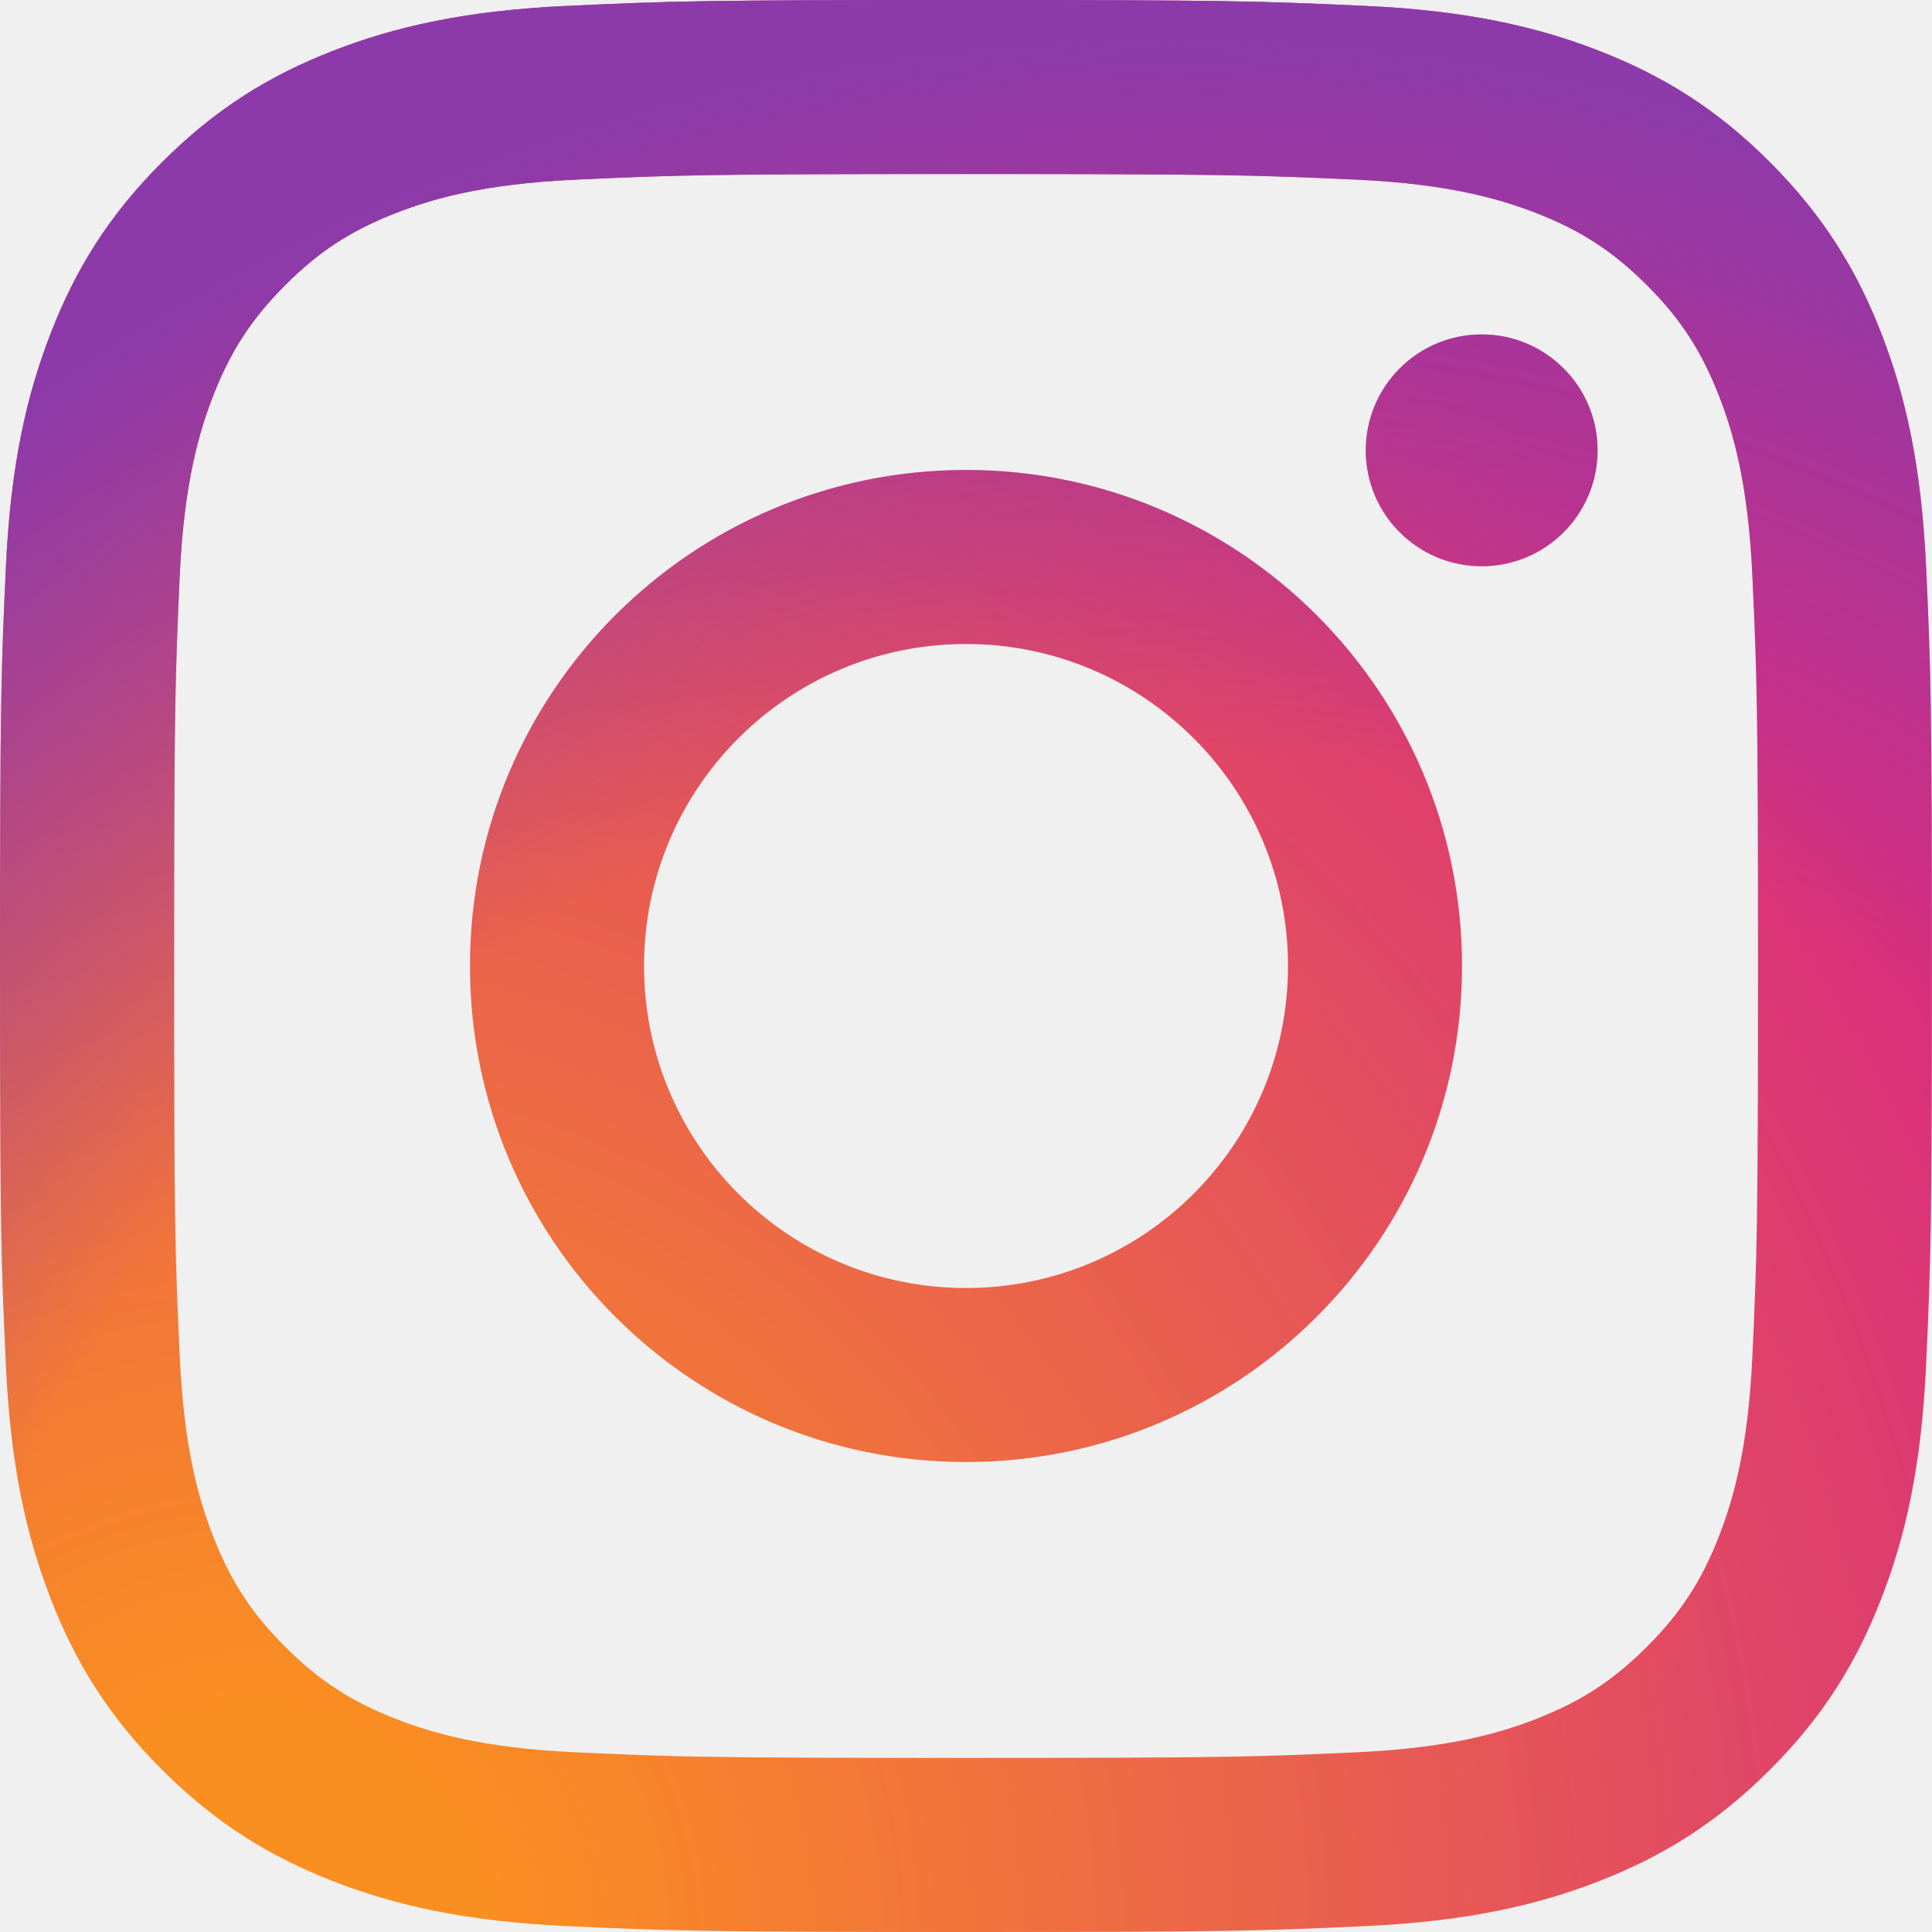
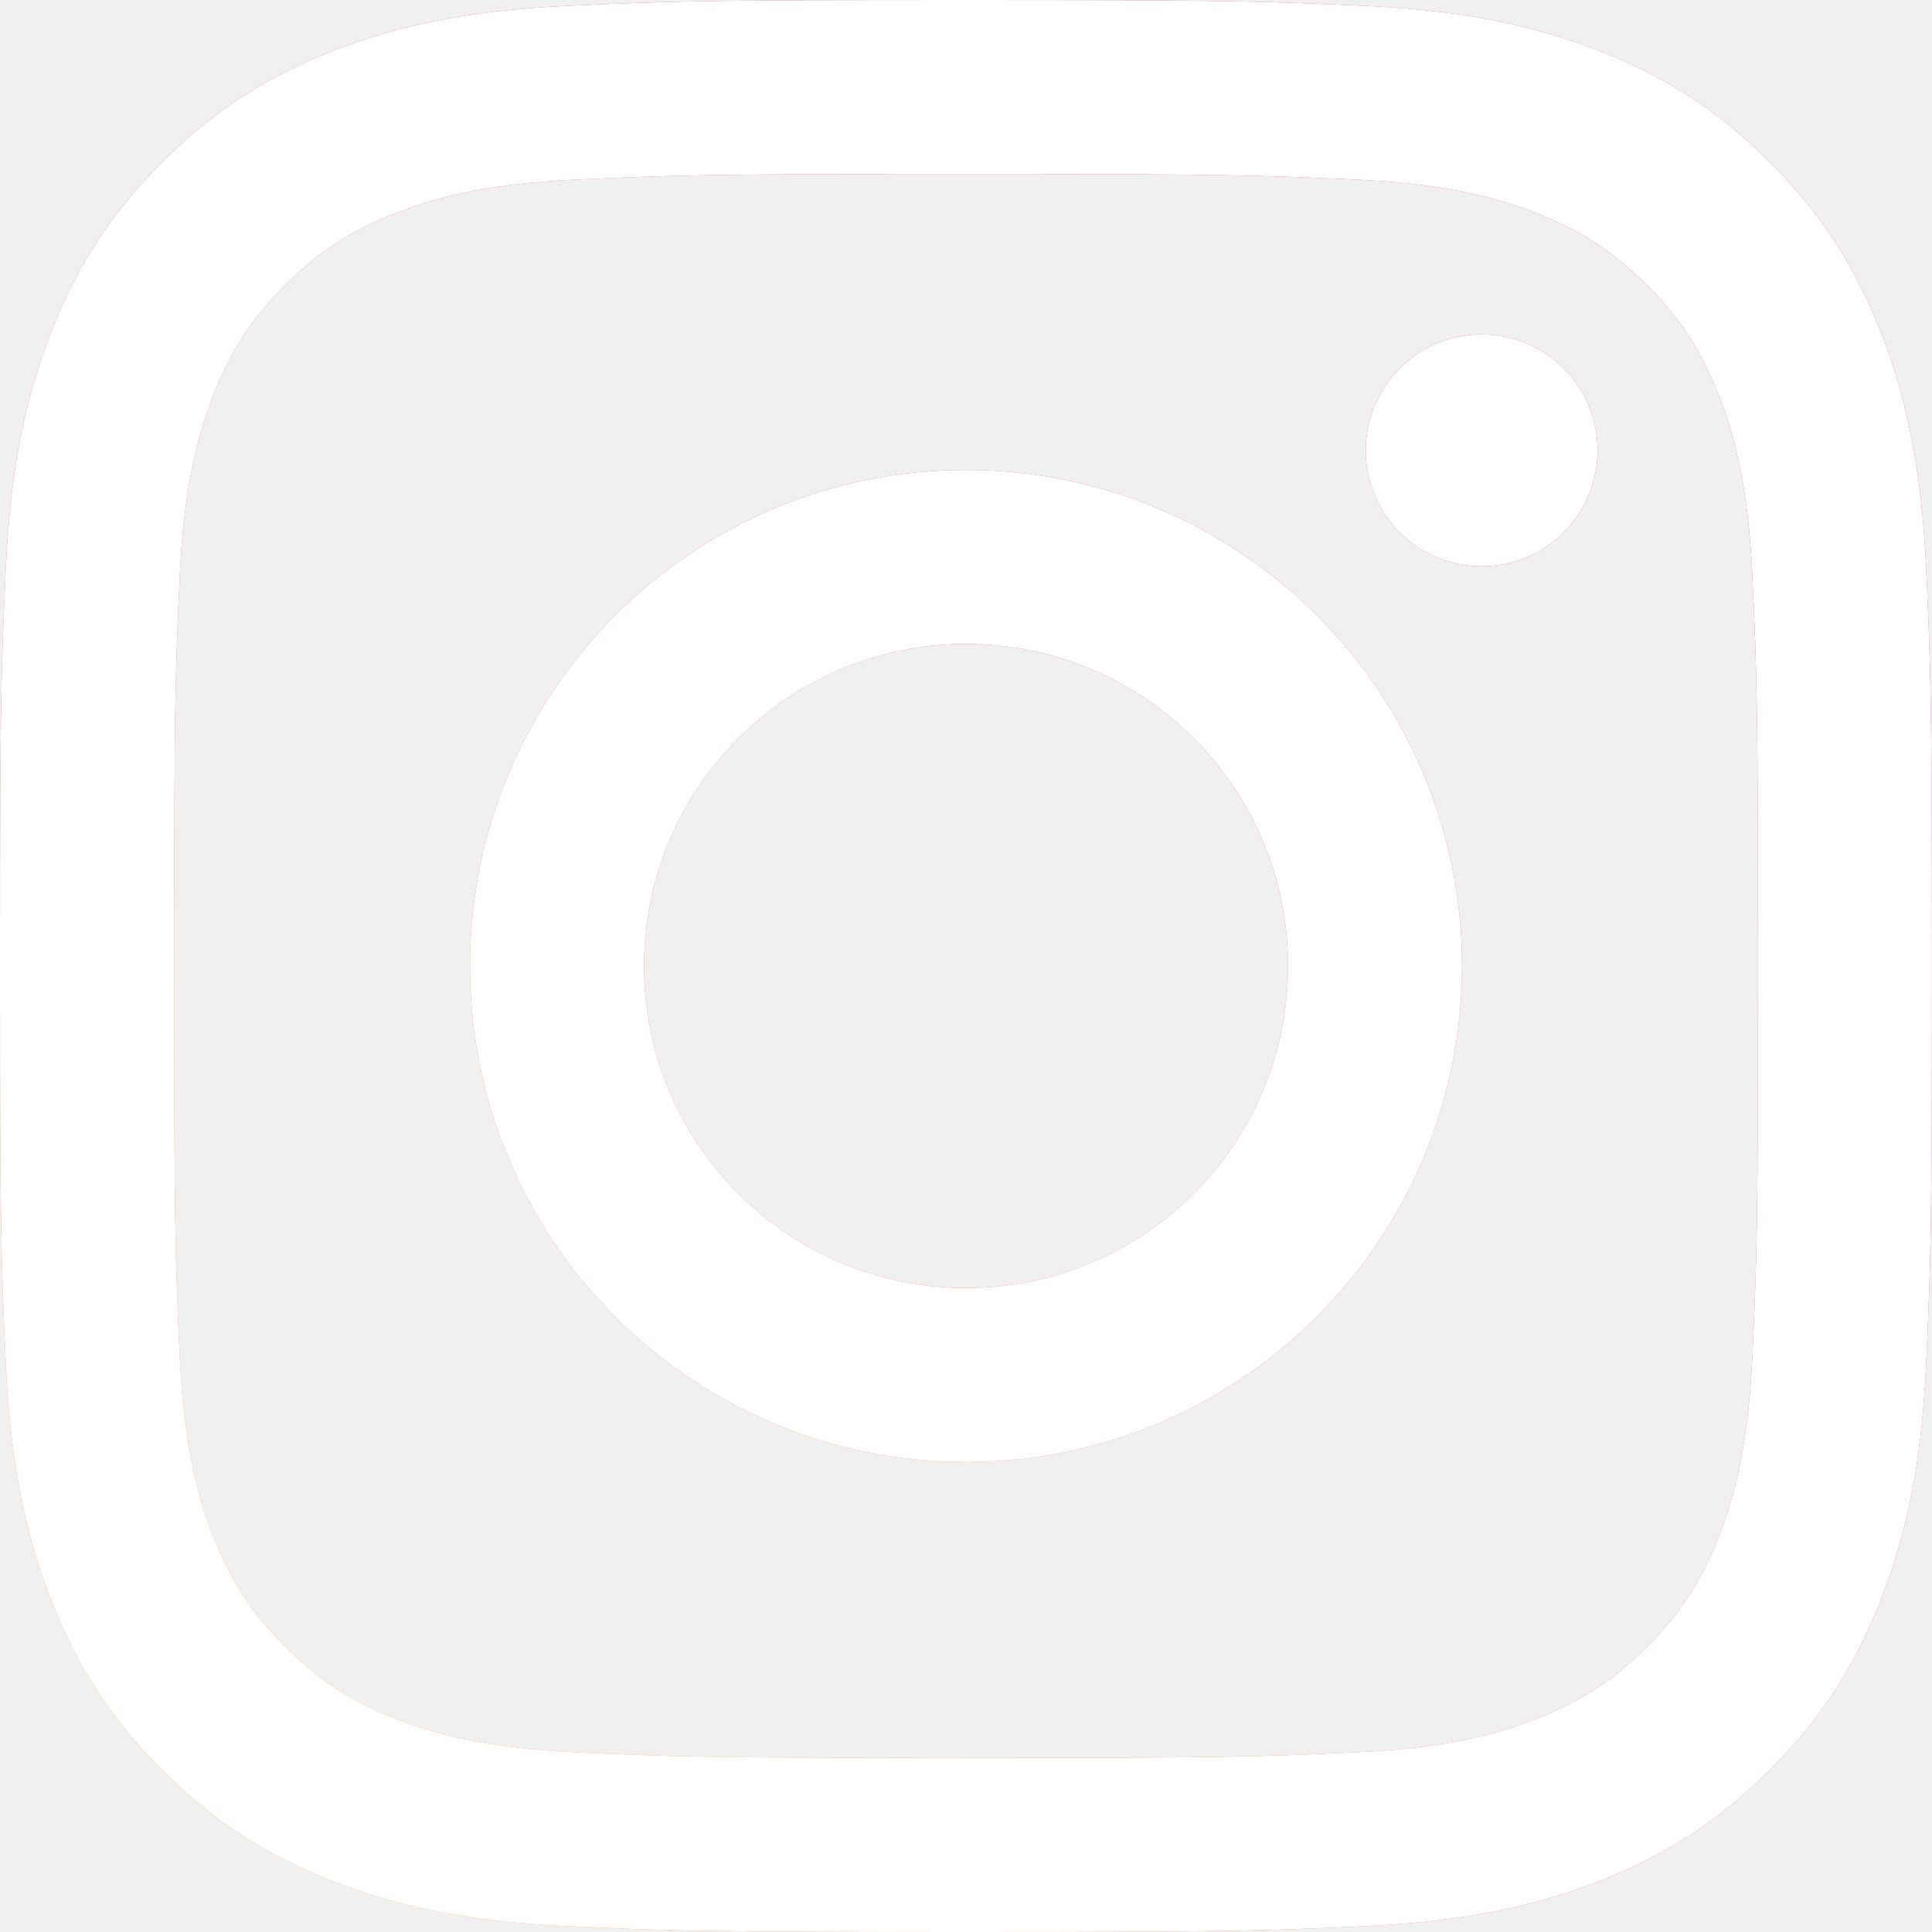
- <svg xmlns="http://www.w3.org/2000/svg" viewBox="0 0 2500 2500" width="2500" height="2500">
-   <defs>
+ <svg xmlns="http://www.w3.org/2000/svg" viewBox="0 0 2500 2500" width="2500" height="2500" version="1.1" id="svg18">
+   <defs id="defs12">
    <radialGradient id="0" cx="332.14" cy="2511.81" r="3263.54" gradientUnits="userSpaceOnUse">
-       <stop offset=".09" stop-color="#fa8f21" />
-       <stop offset=".78" stop-color="#d82d7e" />
+       <stop offset=".09" stop-color="#fa8f21" id="stop2" />
+       <stop offset=".78" stop-color="#d82d7e" id="stop4" />
    </radialGradient>
    <radialGradient id="1" cx="1516.14" cy="2623.81" r="2572.12" gradientUnits="userSpaceOnUse">
-       <stop offset=".64" stop-color="#8c3aaa" stop-opacity="0" />
-       <stop offset="1" stop-color="#8c3aaa" />
+       <stop offset=".64" stop-color="#8c3aaa" stop-opacity="0" id="stop7" />
+       <stop offset="1" stop-color="#8c3aaa" id="stop9" />
    </radialGradient>
  </defs>
-   <path d="M833.4,1250c0-230.11,186.49-416.7,416.6-416.7s416.7,186.59,416.7,416.7-186.59,416.7-416.7,416.7S833.4,1480.11,833.4,1250m-225.26,0c0,354.5,287.36,641.86,641.86,641.86S1891.86,1604.5,1891.86,1250,1604.5,608.14,1250,608.14,608.14,895.5,608.14,1250M1767.27,582.69a150,150,0,1,0,150.06-149.94h-0.06a150.07,150.07,0,0,0-150,149.94M745,2267.47c-121.87-5.55-188.11-25.85-232.13-43-58.36-22.72-100-49.78-143.78-93.5s-70.88-85.32-93.5-143.68c-17.16-44-37.46-110.26-43-232.13-6.06-131.76-7.27-171.34-7.27-505.15s1.31-373.28,7.27-505.15c5.55-121.87,26-188,43-232.13,22.72-58.36,49.78-100,93.5-143.78s85.32-70.88,143.78-93.5c44-17.16,110.26-37.46,232.13-43,131.76-6.06,171.34-7.27,505-7.27s373.28,1.31,505.15,7.27c121.87,5.55,188,26,232.13,43,58.36,22.62,100,49.78,143.78,93.5s70.78,85.42,93.5,143.78c17.16,44,37.46,110.26,43,232.13,6.06,131.87,7.27,171.34,7.27,505.15s-1.21,373.28-7.27,505.15c-5.55,121.87-25.95,188.11-43,232.13-22.72,58.36-49.78,100-93.5,143.68s-85.42,70.78-143.78,93.5c-44,17.16-110.26,37.46-232.13,43-131.76,6.06-171.34,7.27-505.15,7.27s-373.28-1.21-505-7.27M734.65,7.57c-133.07,6.06-224,27.16-303.41,58.06C349,97.54,279.38,140.35,209.81,209.81S97.54,349,65.63,431.24c-30.9,79.46-52,170.34-58.06,303.41C1.41,867.93,0,910.54,0,1250s1.41,382.07,7.57,515.35c6.06,133.08,27.16,223.95,58.06,303.41,31.91,82.19,74.62,152,144.18,221.43S349,2402.37,431.24,2434.37c79.56,30.9,170.34,52,303.41,58.06C868,2498.49,910.54,2500,1250,2500s382.07-1.41,515.35-7.57c133.08-6.06,223.95-27.16,303.41-58.06,82.19-32,151.86-74.72,221.43-144.18s112.18-139.24,144.18-221.43c30.9-79.46,52.1-170.34,58.06-303.41,6.06-133.38,7.47-175.89,7.47-515.35s-1.41-382.07-7.47-515.35c-6.06-133.08-27.16-224-58.06-303.41-32-82.19-74.72-151.86-144.18-221.43S2150.95,97.54,2068.86,65.63c-79.56-30.9-170.44-52.1-303.41-58.06C1632.17,1.51,1589.56,0,1250.1,0S868,1.41,734.65,7.57" fill="url(#0)" />
-   <path d="M833.4,1250c0-230.11,186.49-416.7,416.6-416.7s416.7,186.59,416.7,416.7-186.59,416.7-416.7,416.7S833.4,1480.11,833.4,1250m-225.26,0c0,354.5,287.36,641.86,641.86,641.86S1891.86,1604.5,1891.86,1250,1604.5,608.14,1250,608.14,608.14,895.5,608.14,1250M1767.27,582.69a150,150,0,1,0,150.06-149.94h-0.06a150.07,150.07,0,0,0-150,149.94M745,2267.47c-121.87-5.55-188.11-25.85-232.13-43-58.36-22.72-100-49.78-143.78-93.5s-70.88-85.32-93.5-143.68c-17.16-44-37.46-110.26-43-232.13-6.06-131.76-7.27-171.34-7.27-505.15s1.31-373.28,7.27-505.15c5.55-121.87,26-188,43-232.13,22.72-58.36,49.78-100,93.5-143.78s85.32-70.88,143.78-93.5c44-17.16,110.26-37.46,232.13-43,131.76-6.06,171.34-7.27,505-7.27s373.28,1.31,505.15,7.27c121.87,5.55,188,26,232.13,43,58.36,22.62,100,49.78,143.78,93.5s70.78,85.42,93.5,143.78c17.16,44,37.46,110.26,43,232.13,6.06,131.87,7.27,171.34,7.27,505.15s-1.21,373.28-7.27,505.15c-5.55,121.87-25.95,188.11-43,232.13-22.72,58.36-49.78,100-93.5,143.68s-85.42,70.78-143.78,93.5c-44,17.16-110.26,37.46-232.13,43-131.76,6.06-171.34,7.27-505.15,7.27s-373.28-1.21-505-7.27M734.65,7.57c-133.07,6.06-224,27.16-303.41,58.06C349,97.54,279.38,140.35,209.81,209.81S97.54,349,65.63,431.24c-30.9,79.46-52,170.34-58.06,303.41C1.41,867.93,0,910.54,0,1250s1.41,382.07,7.57,515.35c6.06,133.08,27.16,223.95,58.06,303.41,31.91,82.19,74.62,152,144.18,221.43S349,2402.37,431.24,2434.37c79.56,30.9,170.34,52,303.41,58.06C868,2498.49,910.54,2500,1250,2500s382.07-1.41,515.35-7.57c133.08-6.06,223.95-27.16,303.41-58.06,82.19-32,151.86-74.72,221.43-144.18s112.18-139.24,144.18-221.43c30.9-79.46,52.1-170.34,58.06-303.41,6.06-133.38,7.47-175.89,7.47-515.35s-1.41-382.07-7.47-515.35c-6.06-133.08-27.16-224-58.06-303.41-32-82.19-74.72-151.86-144.18-221.43S2150.95,97.54,2068.86,65.63c-79.56-30.9-170.44-52.1-303.41-58.06C1632.17,1.51,1589.56,0,1250.1,0S868,1.41,734.65,7.57" fill="url(#1)" />
+   <path d="M833.4,1250c0-230.11,186.49-416.7,416.6-416.7s416.7,186.59,416.7,416.7-186.59,416.7-416.7,416.7S833.4,1480.11,833.4,1250m-225.26,0c0,354.5,287.36,641.86,641.86,641.86S1891.86,1604.5,1891.86,1250,1604.5,608.14,1250,608.14,608.14,895.5,608.14,1250M1767.27,582.69a150,150,0,1,0,150.06-149.94h-0.06a150.07,150.07,0,0,0-150,149.94M745,2267.47c-121.87-5.55-188.11-25.85-232.13-43-58.36-22.72-100-49.78-143.78-93.5s-70.88-85.32-93.5-143.68c-17.16-44-37.46-110.26-43-232.13-6.06-131.76-7.27-171.34-7.27-505.15s1.31-373.28,7.27-505.15c5.55-121.87,26-188,43-232.13,22.72-58.36,49.78-100,93.5-143.78s85.32-70.88,143.78-93.5c44-17.16,110.26-37.46,232.13-43,131.76-6.06,171.34-7.27,505-7.27s373.28,1.31,505.15,7.27c121.87,5.55,188,26,232.13,43,58.36,22.62,100,49.78,143.78,93.5s70.78,85.42,93.5,143.78c17.16,44,37.46,110.26,43,232.13,6.06,131.87,7.27,171.34,7.27,505.15s-1.21,373.28-7.27,505.15c-5.55,121.87-25.95,188.11-43,232.13-22.72,58.36-49.78,100-93.5,143.68s-85.42,70.78-143.78,93.5c-44,17.16-110.26,37.46-232.13,43-131.76,6.06-171.34,7.27-505.15,7.27s-373.28-1.21-505-7.27M734.65,7.57c-133.07,6.06-224,27.16-303.41,58.06C349,97.54,279.38,140.35,209.81,209.81S97.54,349,65.63,431.24c-30.9,79.46-52,170.34-58.06,303.41C1.41,867.93,0,910.54,0,1250s1.41,382.07,7.57,515.35c6.06,133.08,27.16,223.95,58.06,303.41,31.91,82.19,74.62,152,144.18,221.43S349,2402.37,431.24,2434.37c79.56,30.9,170.34,52,303.41,58.06C868,2498.49,910.54,2500,1250,2500s382.07-1.41,515.35-7.57c133.08-6.06,223.95-27.16,303.41-58.06,82.19-32,151.86-74.72,221.43-144.18s112.18-139.24,144.18-221.43c30.9-79.46,52.1-170.34,58.06-303.41,6.06-133.38,7.47-175.89,7.47-515.35s-1.41-382.07-7.47-515.35c-6.06-133.08-27.16-224-58.06-303.41-32-82.19-74.72-151.86-144.18-221.43S2150.95,97.54,2068.86,65.63c-79.56-30.9-170.44-52.1-303.41-58.06C1632.17,1.51,1589.56,0,1250.1,0S868,1.41,734.65,7.57" fill="url(#0)" id="path14" />
+   <path d="M833.4,1250c0-230.11,186.49-416.7,416.6-416.7s416.7,186.59,416.7,416.7-186.59,416.7-416.7,416.7S833.4,1480.11,833.4,1250m-225.26,0c0,354.5,287.36,641.86,641.86,641.86S1891.86,1604.5,1891.86,1250,1604.5,608.14,1250,608.14,608.14,895.5,608.14,1250M1767.27,582.69a150,150,0,1,0,150.06-149.94h-0.06a150.07,150.07,0,0,0-150,149.94M745,2267.47c-121.87-5.55-188.11-25.85-232.13-43-58.36-22.72-100-49.78-143.78-93.5s-70.88-85.32-93.5-143.68c-17.16-44-37.46-110.26-43-232.13-6.06-131.76-7.27-171.34-7.27-505.15s1.31-373.28,7.27-505.15c5.55-121.87,26-188,43-232.13,22.72-58.36,49.78-100,93.5-143.78s85.32-70.88,143.78-93.5c44-17.16,110.26-37.46,232.13-43,131.76-6.06,171.34-7.27,505-7.27s373.28,1.31,505.15,7.27c121.87,5.55,188,26,232.13,43,58.36,22.62,100,49.78,143.78,93.5s70.78,85.42,93.5,143.78c17.16,44,37.46,110.26,43,232.13,6.06,131.87,7.27,171.34,7.27,505.15s-1.21,373.28-7.27,505.15c-5.55,121.87-25.95,188.11-43,232.13-22.72,58.36-49.78,100-93.5,143.68s-85.42,70.78-143.78,93.5c-44,17.16-110.26,37.46-232.13,43-131.76,6.06-171.34,7.27-505.15,7.27s-373.28-1.21-505-7.27M734.65,7.57c-133.07,6.06-224,27.16-303.41,58.06C349,97.54,279.38,140.35,209.81,209.81S97.54,349,65.63,431.24c-30.9,79.46-52,170.34-58.06,303.41C1.41,867.93,0,910.54,0,1250s1.41,382.07,7.57,515.35c6.06,133.08,27.16,223.95,58.06,303.41,31.91,82.19,74.62,152,144.18,221.43S349,2402.37,431.24,2434.37c79.56,30.9,170.34,52,303.41,58.06C868,2498.49,910.54,2500,1250,2500s382.07-1.41,515.35-7.57c133.08-6.06,223.95-27.16,303.41-58.06,82.19-32,151.86-74.72,221.43-144.18s112.18-139.24,144.18-221.43c30.9-79.46,52.1-170.34,58.06-303.41,6.06-133.38,7.47-175.89,7.47-515.35s-1.41-382.07-7.47-515.35c-6.06-133.08-27.16-224-58.06-303.41-32-82.19-74.72-151.86-144.18-221.43S2150.95,97.54,2068.86,65.63c-79.56-30.9-170.44-52.1-303.41-58.06C1632.17,1.51,1589.56,0,1250.1,0S868,1.41,734.65,7.57" fill="url(#1)" id="path16" style="fill:#ffffff" />
</svg>
